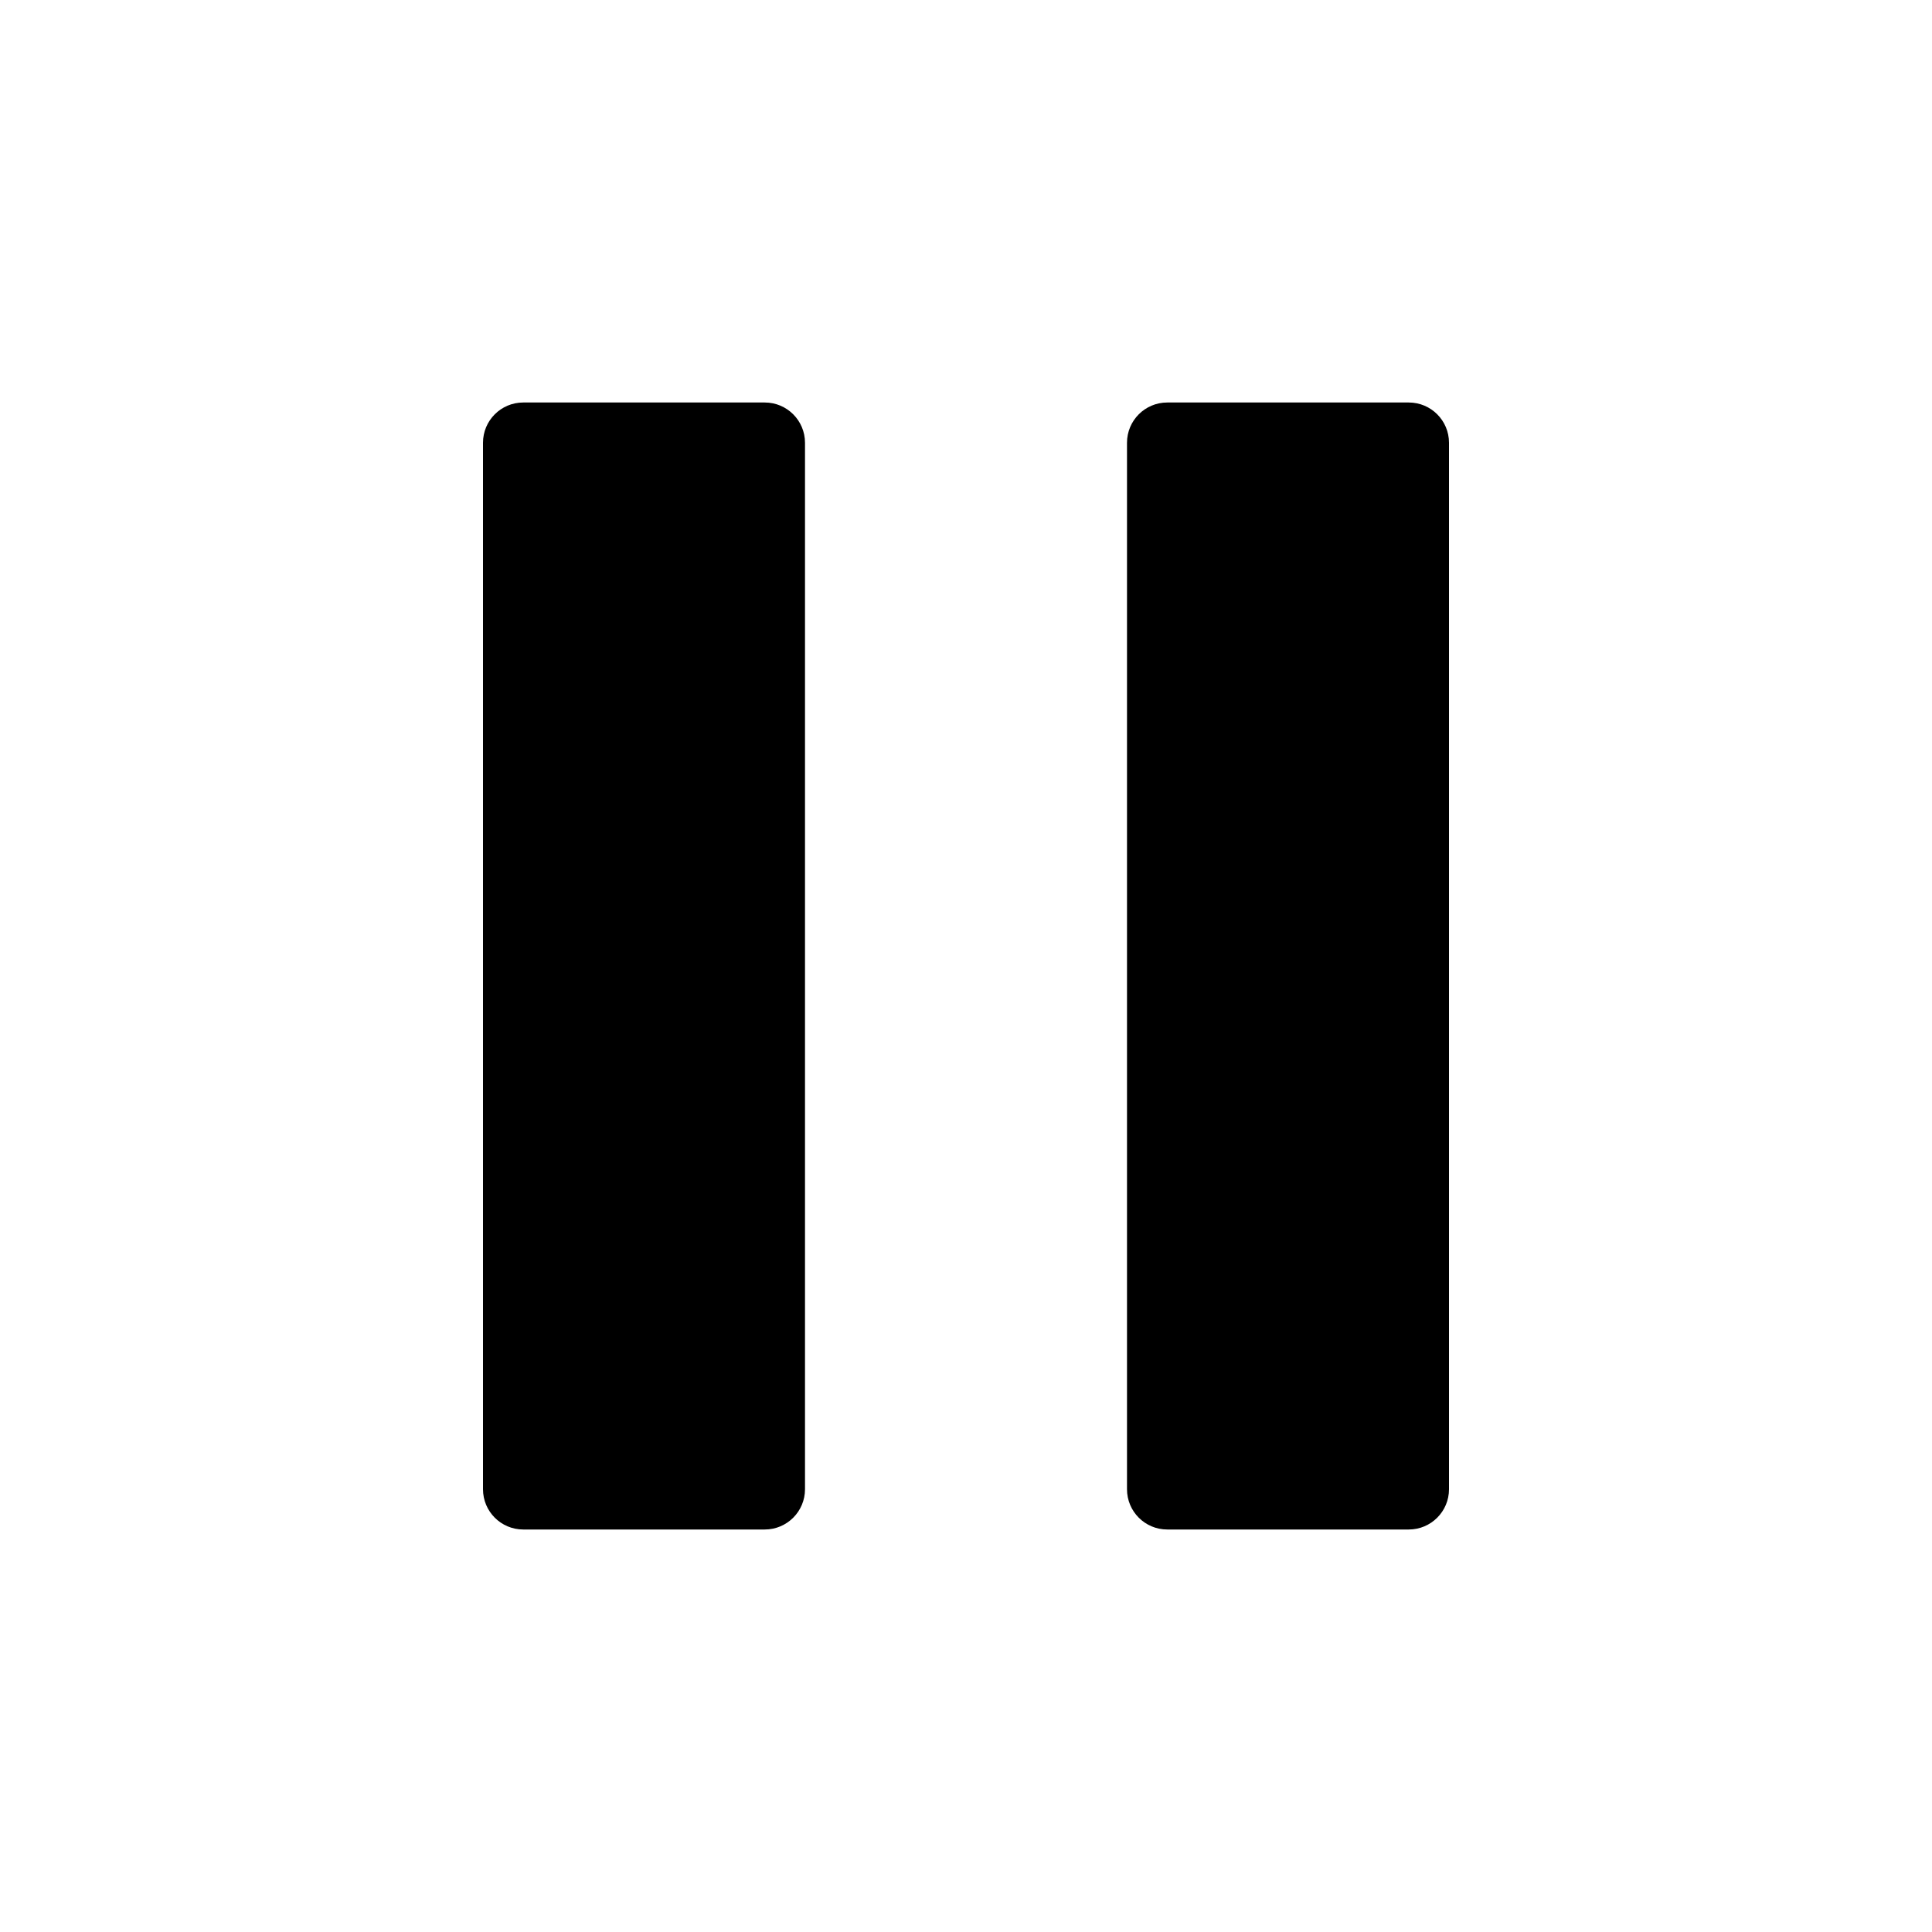
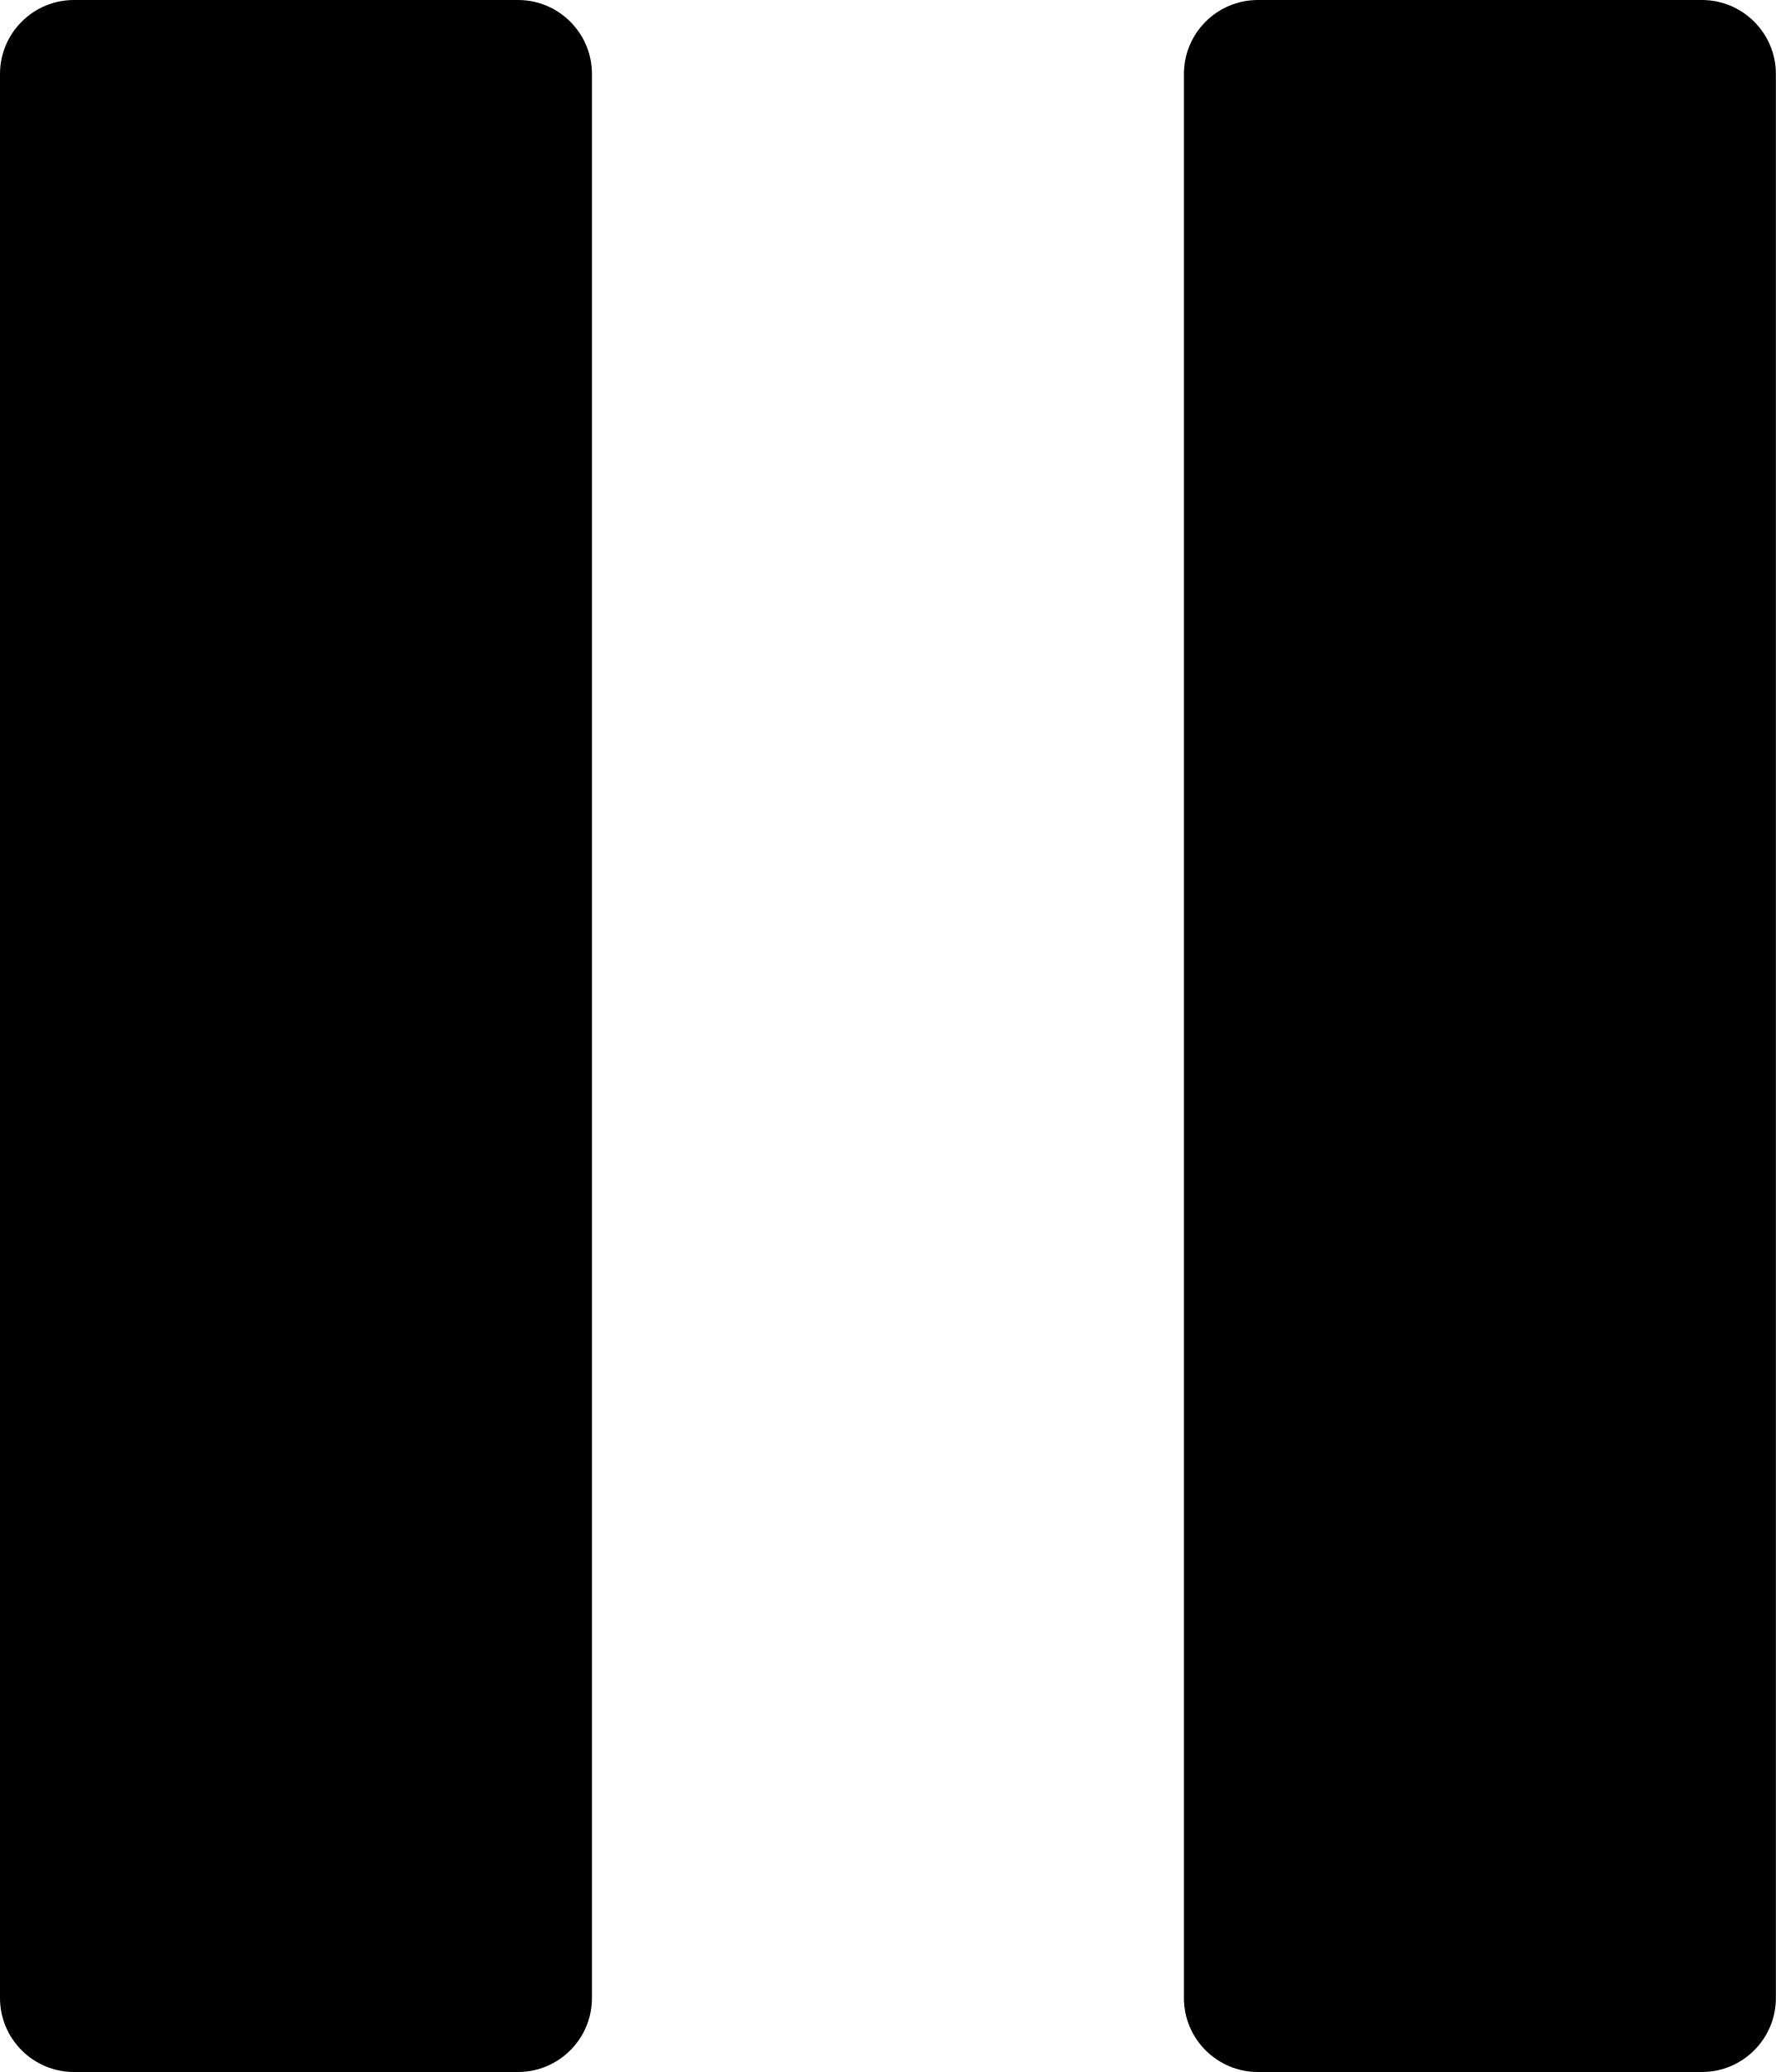
- <svg aria-label="pause" viewBox="0 0 24 24">
-   <path fill-rule="evenodd" clip-rule="evenodd" d="M14.5 19h3a.5.5 0 0 0 .5-.5v-13a.5.5 0 0 0-.5-.5h-3a.5.5 0 0 0-.5.5v13a.5.5 0 0 0 .5.5zm-4.5-.5a.5.5 0 0 1-.5.5h-3a.5.5 0 0 1-.5-.5v-13a.5.5 0 0 1 .5-.5h3a.5.5 0 0 1 .5.5v13z" />
+ <svg xmlns="http://www.w3.org/2000/svg" aria-label="pause" viewBox="0 0 12 14">
+   <path fill-rule="evenodd" clip-rule="evenodd" d="M8.5 14H11.5C11.776 14 12 13.776 12 13.5V0.5C12 0.224 11.776 0 11.5 0H8.5C8.224 0 8 0.224 8 0.5V13.5C8 13.776 8.224 14 8.5 14ZM4 13.5C4 13.776 3.776 14 3.5 14H0.5C0.224 14 0 13.776 0 13.5V0.5C0 0.224 0.224 0 0.5 0H3.5C3.776 0 4 0.224 4 0.5V13.5Z" />
</svg>
